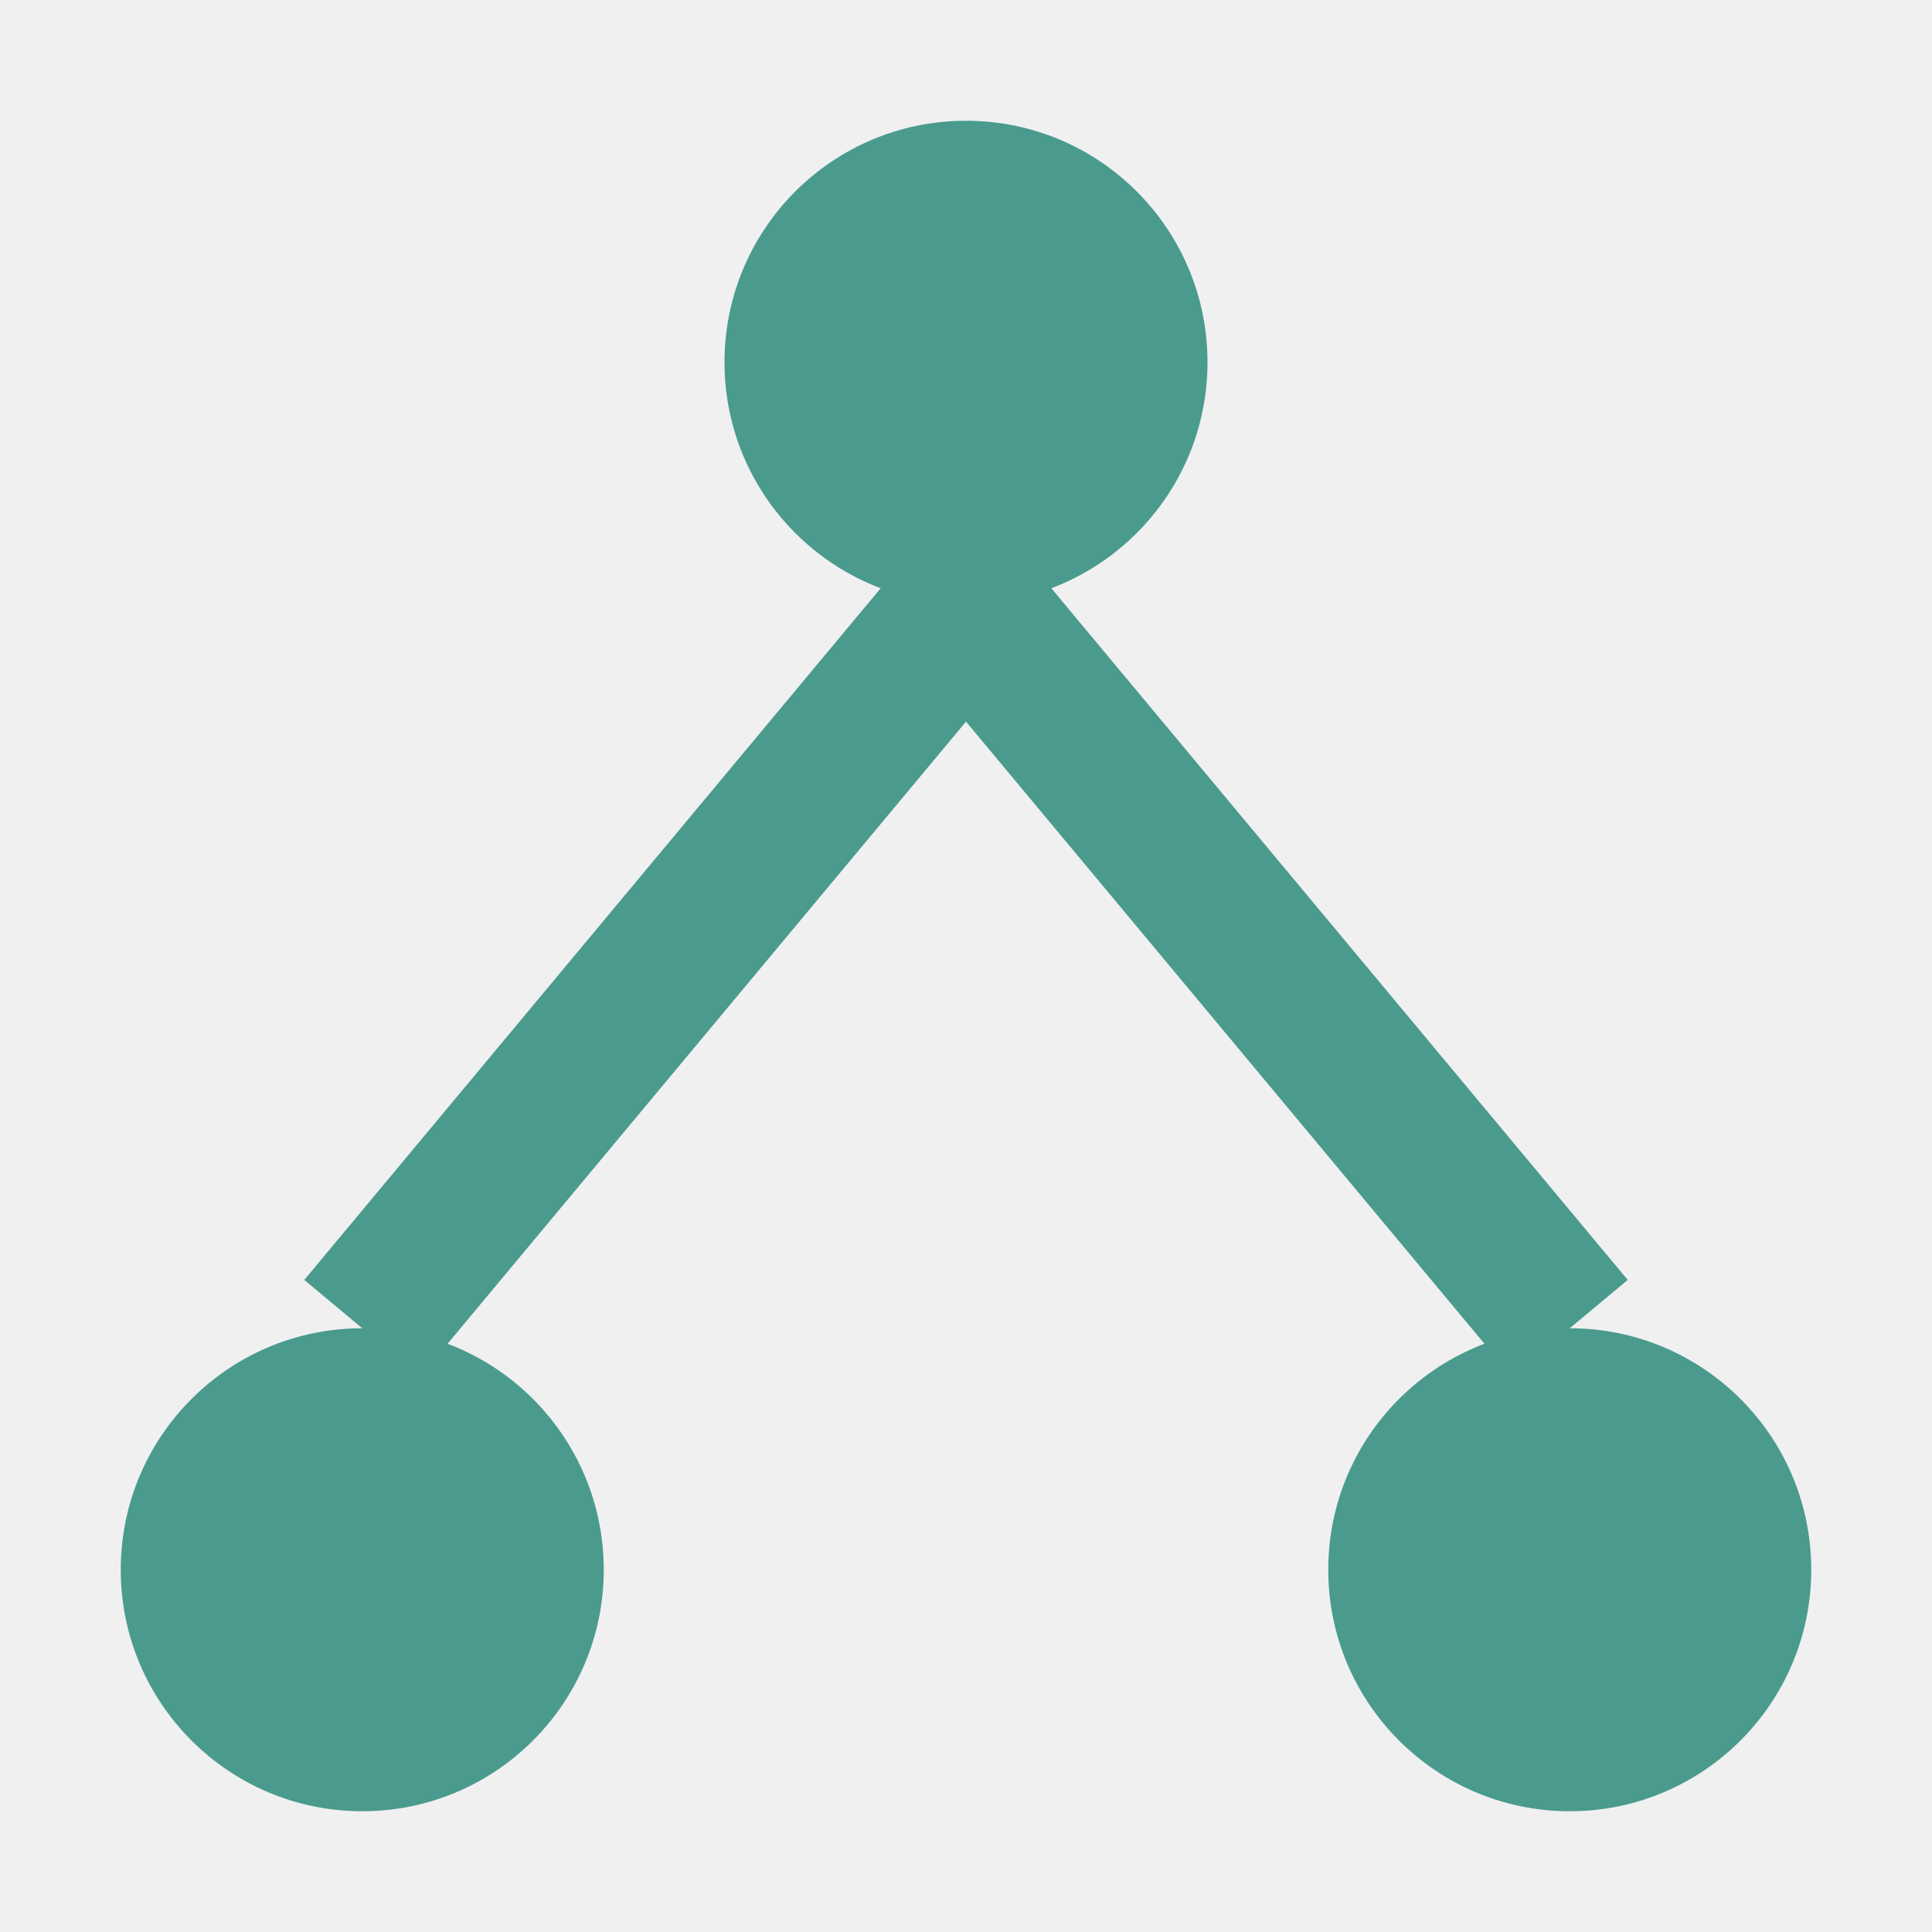
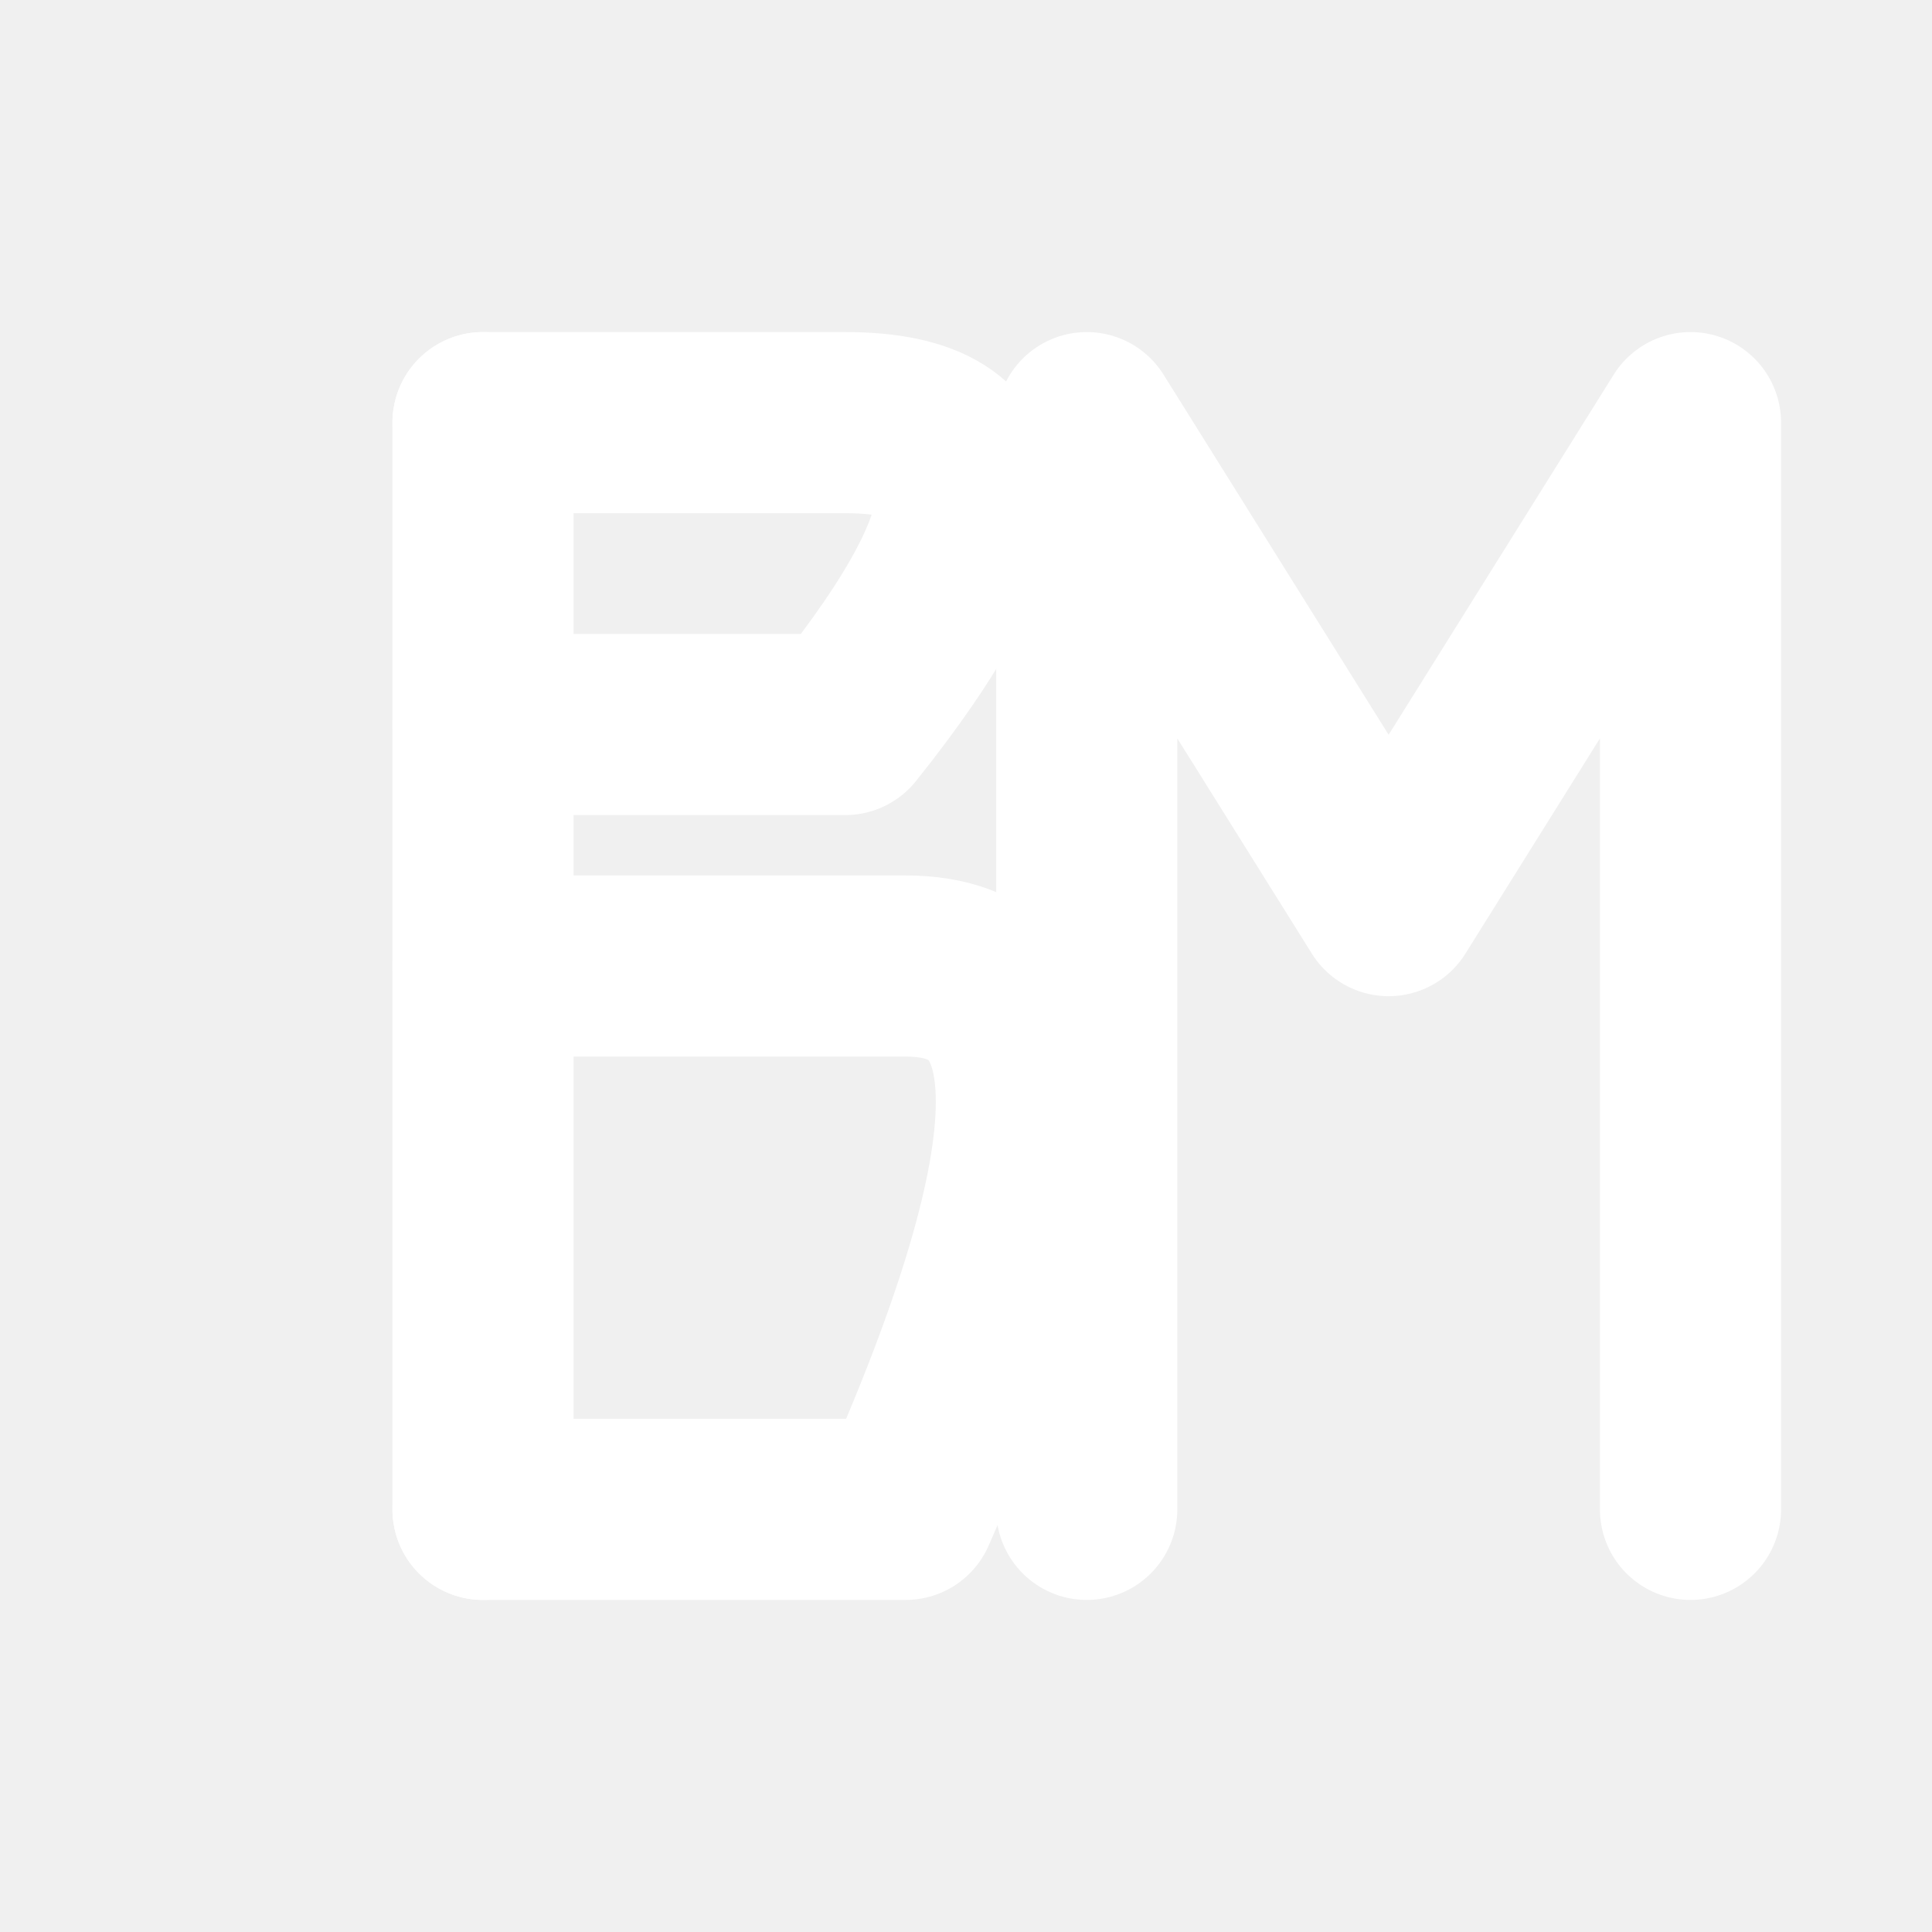
- <svg xmlns="http://www.w3.org/2000/svg" viewBox="0 0 64 64">
-   <circle cx="32" cy="12" r="8" fill="#4A9B8E" />
-   <circle cx="12" cy="52" r="8" fill="#4A9B8E" />
-   <circle cx="52" cy="52" r="8" fill="#4A9B8E" />
-   <line x1="32" y1="20" x2="12" y2="44" stroke="#4A9B8E" stroke-width="5" />
-   <line x1="32" y1="20" x2="52" y2="44" stroke="#4A9B8E" stroke-width="5" />
+ <svg xmlns="http://www.w3.org/2000/svg" width="64" height="64" viewBox="0 0 64 64" role="img" aria-label="BM favicon" shape-rendering="geometricPrecision">
+   <g fill="none" stroke="#ffffff" stroke-width="6" stroke-linecap="round" stroke-linejoin="round" vector-effect="non-scaling-stroke">
+     <path d="M16 14 L16 50" />
+     <path d="M16 14 H28 Q36 14 28 24 H16" />
+     <path d="M16 32 H30 Q38 32 30 50 H16" />
+     <path d="M36 50 L36 14 L46 30 L56 14 L56 50" />
+   </g>
</svg>
